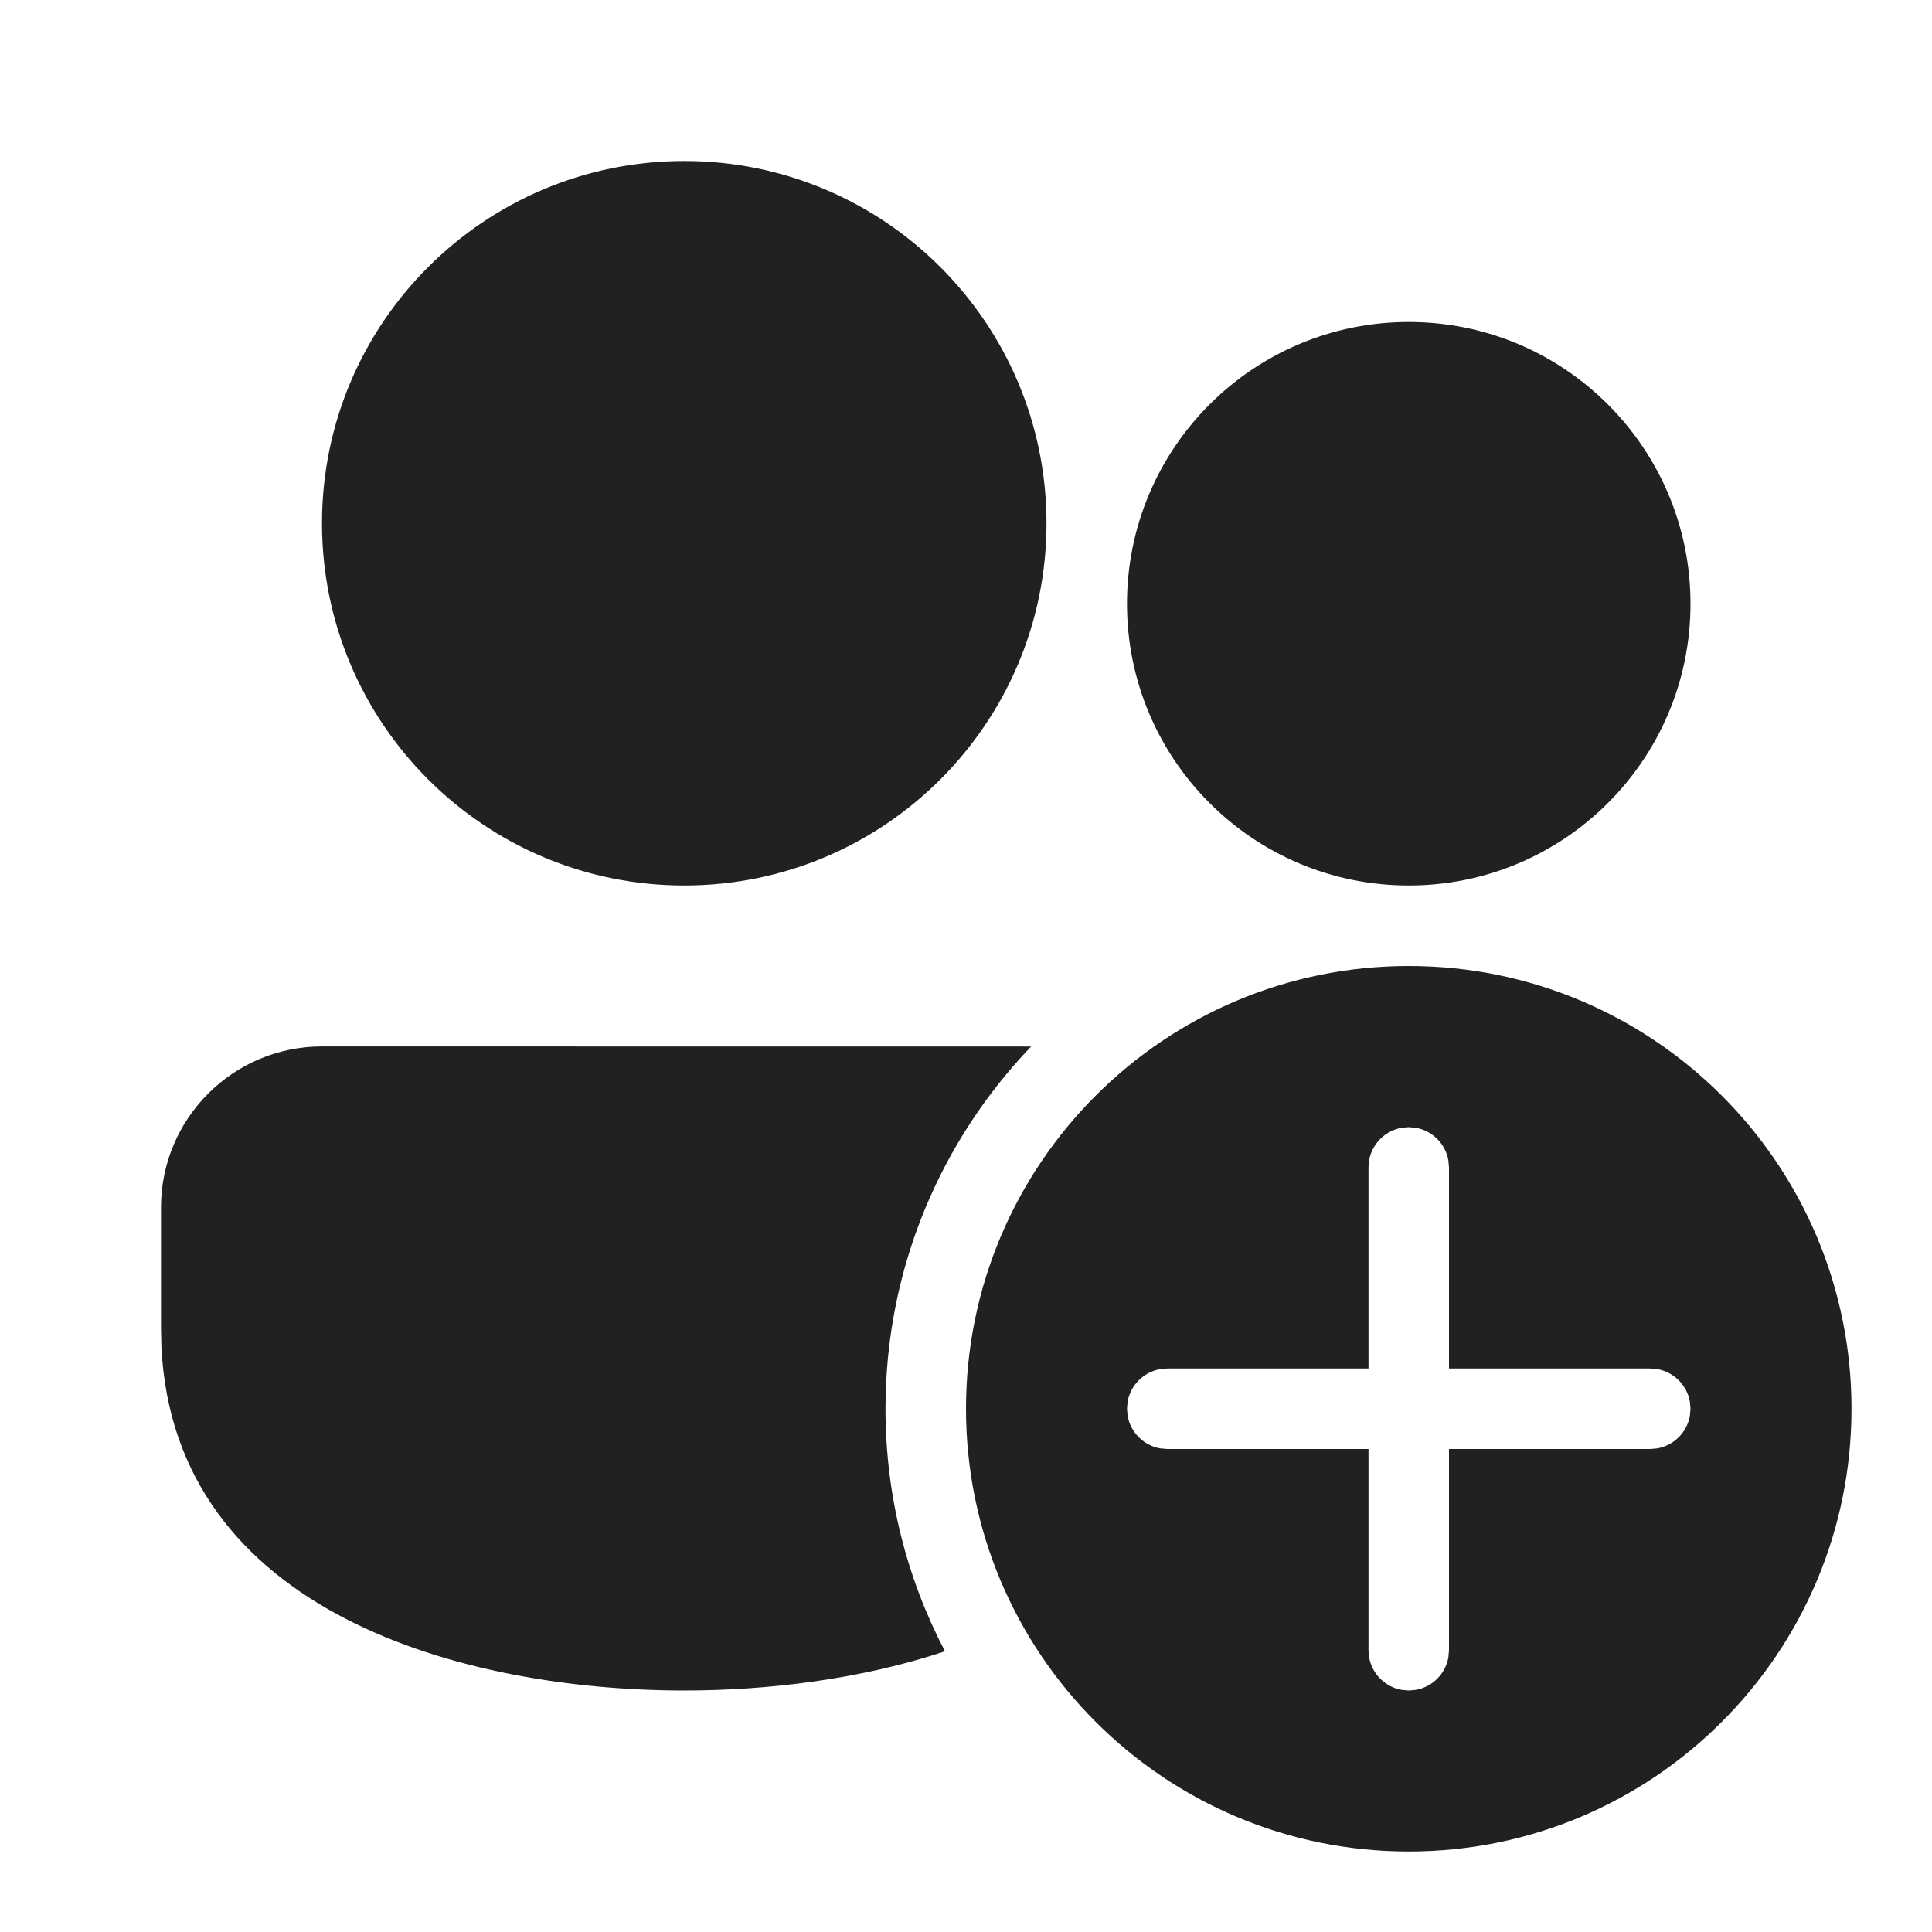
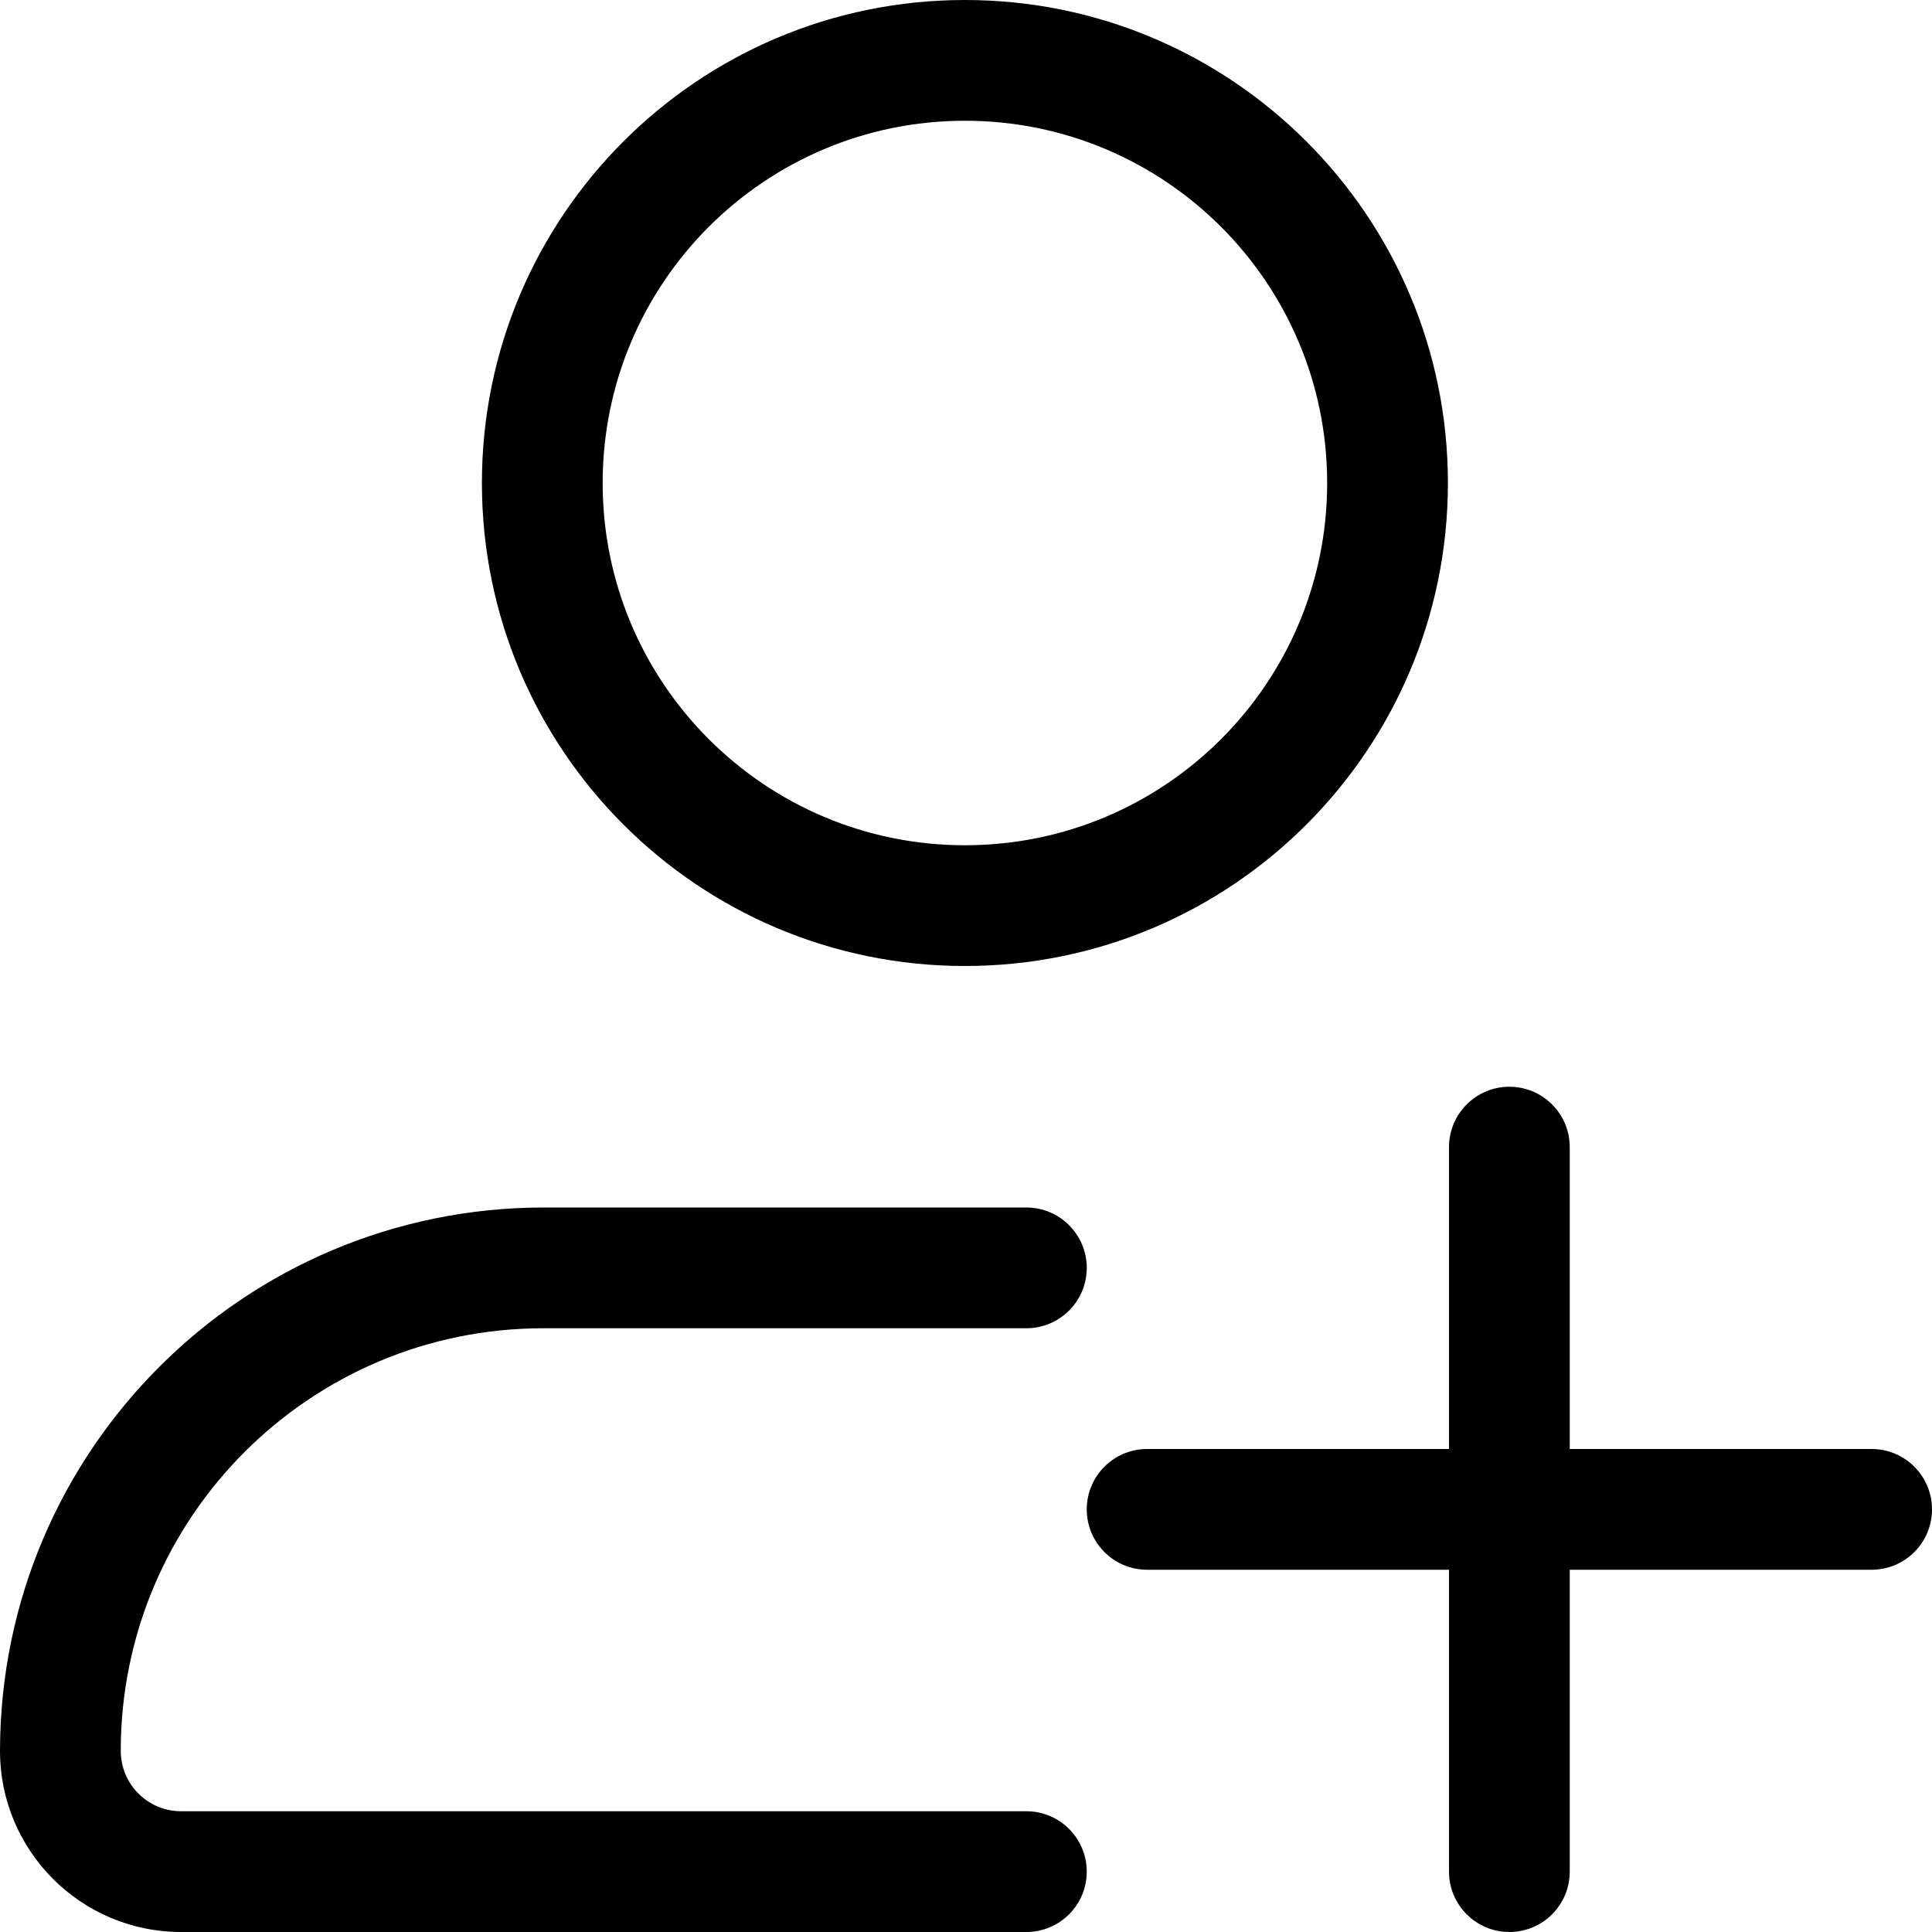
- <svg xmlns="http://www.w3.org/2000/svg" width="800px" height="800px" viewBox="0 0 24 24" version="1.1">
-   <g id="🔍-Product-Icons" stroke="none" stroke-width="1" fill="none" fill-rule="evenodd">
-     <g id="ic_fluent_people_add_24_filled" fill="#212121" fill-rule="nonzero">
-       <path d="M17.5,12 C20.538,12 23,14.462 23,17.5 C23,20.538 20.538,23 17.5,23 C14.462,23 12,20.538 12,17.5 C12,14.462 14.462,12 17.5,12 Z M4,12.999 L12.809,13 C11.689,14.168 11,15.754 11,17.5 C11,18.587 11.267,19.612 11.739,20.513 C10.689,20.863 9.531,21 8.5,21 C5.778,21 2.165,20.044 2.005,16.73 L2,16.5 L2,14.999 C2,13.895 2.896,12.999 4,12.999 Z M17.5,14.002 L17.41,14.01 C17.206,14.047 17.045,14.208 17.008,14.412 L17,14.502 L17,17 L14.5,17 L14.41,17.008 C14.206,17.045 14.045,17.206 14.008,17.41 L14,17.5 L14.008,17.59 C14.045,17.794 14.206,17.955 14.41,17.992 L14.5,18 L17,18 L17,20.5 L17.008,20.59 C17.045,20.794 17.206,20.955 17.41,20.992 L17.5,21 L17.59,20.992 C17.794,20.955 17.955,20.794 17.992,20.59 L18,20.5 L18,18 L20.5,18 L20.59,17.992 C20.794,17.955 20.955,17.794 20.992,17.59 L21,17.5 L20.992,17.41 C20.955,17.206 20.794,17.045 20.59,17.008 L20.5,17 L18,17 L18,14.502 L17.992,14.412 C17.955,14.208 17.794,14.047 17.59,14.01 L17.5,14.002 Z M8.5,2 C10.985,2 13,4.015 13,6.5 C13,8.985 10.985,11 8.5,11 C6.015,11 4,8.985 4,6.5 C4,4.015 6.015,2 8.5,2 Z M17.5,4 C19.433,4 21,5.567 21,7.5 C21,9.433 19.433,11 17.5,11 C15.567,11 14,9.433 14,7.5 C14,5.567 15.567,4 17.5,4 Z" id="🎨-Color">
- 
- </path>
-     </g>
-   </g>
+ <svg xmlns="http://www.w3.org/2000/svg" fill="#000000" width="800px" height="800px" viewBox="0 0 16 16" id="add-user-16px">
+   <path id="Path_179" data-name="Path 179" d="M29.991,8a4,4,0,1,0-4-4A4,4,0,0,0,29.991,8Zm0-7a3,3,0,1,1-3,3A3,3,0,0,1,29.991,1ZM31,15.5a.5.5,0,0,1-.5.5h-7A1.5,1.5,0,0,1,22,14.5,4.505,4.505,0,0,1,26.5,10h4a.5.5,0,0,1,0,1h-4A3.5,3.5,0,0,0,23,14.5a.5.5,0,0,0,.5.5h7A.5.5,0,0,1,31,15.5Zm7-3a.5.5,0,0,1-.5.5H35v2.5a.5.5,0,0,1-1,0V13H31.5a.5.5,0,0,1,0-1H34V9.5a.5.5,0,0,1,1,0V12h2.5A.5.5,0,0,1,38,12.5Z" transform="translate(-22)" />
</svg>
